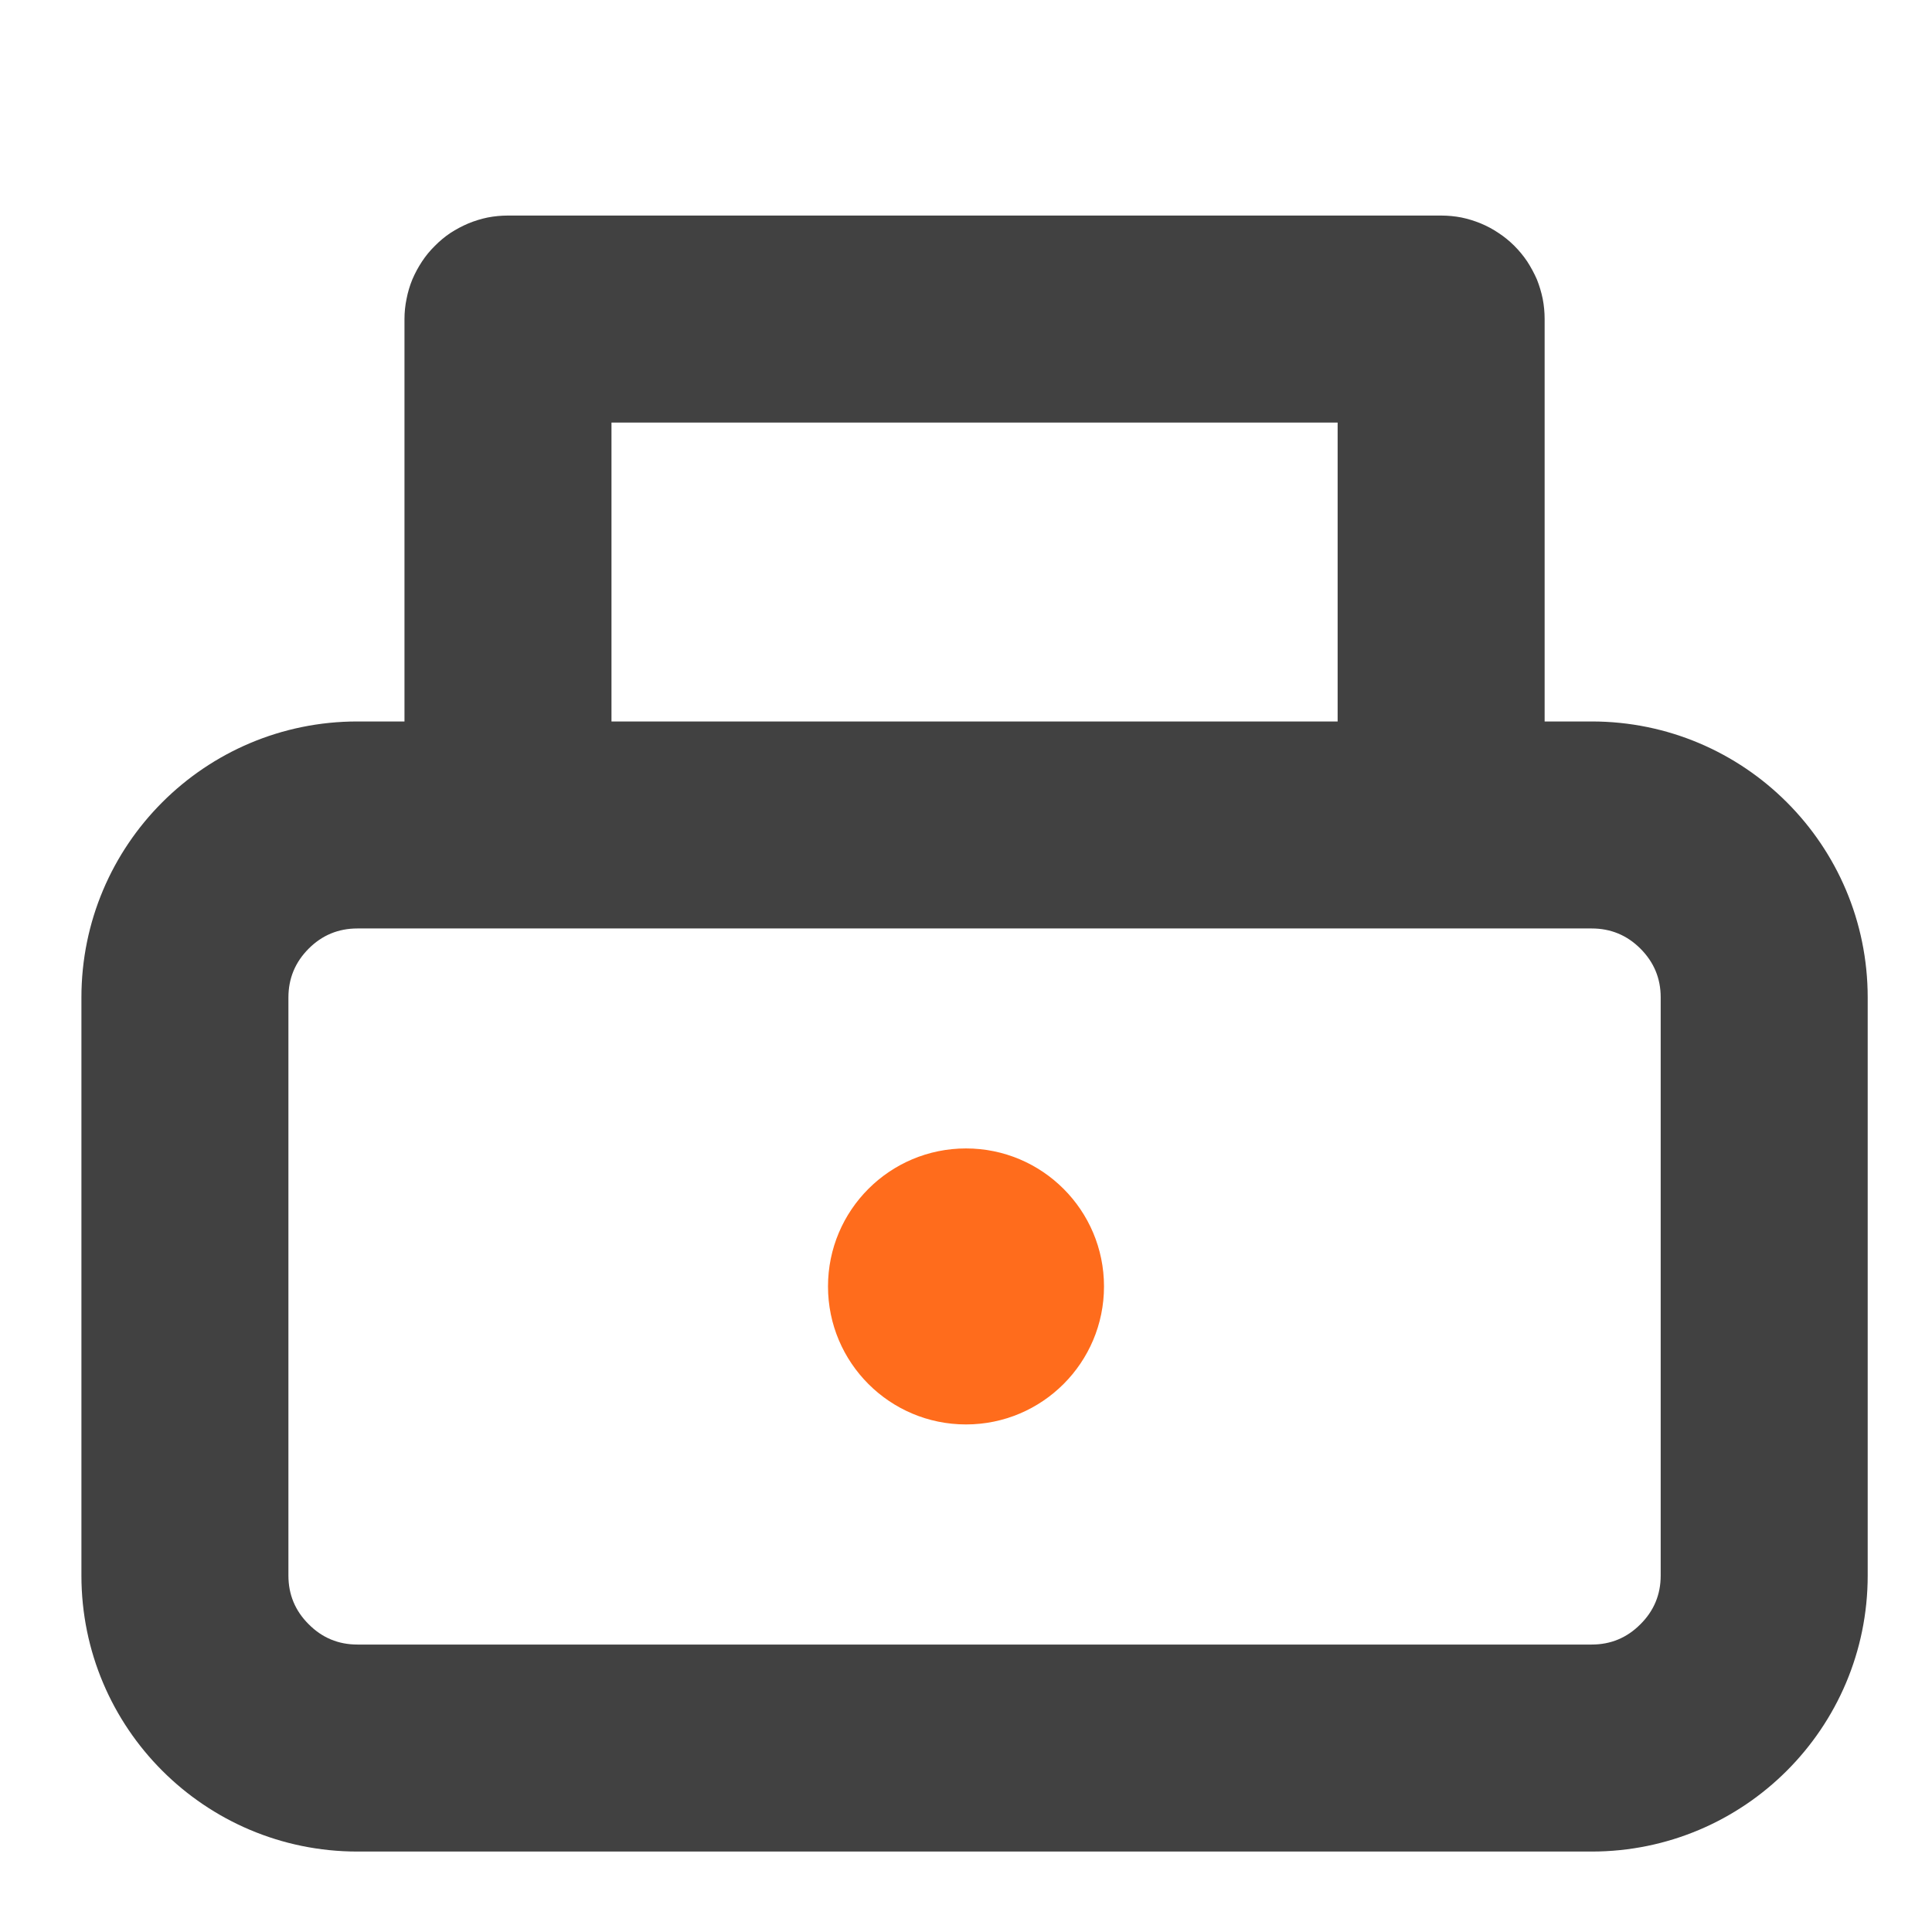
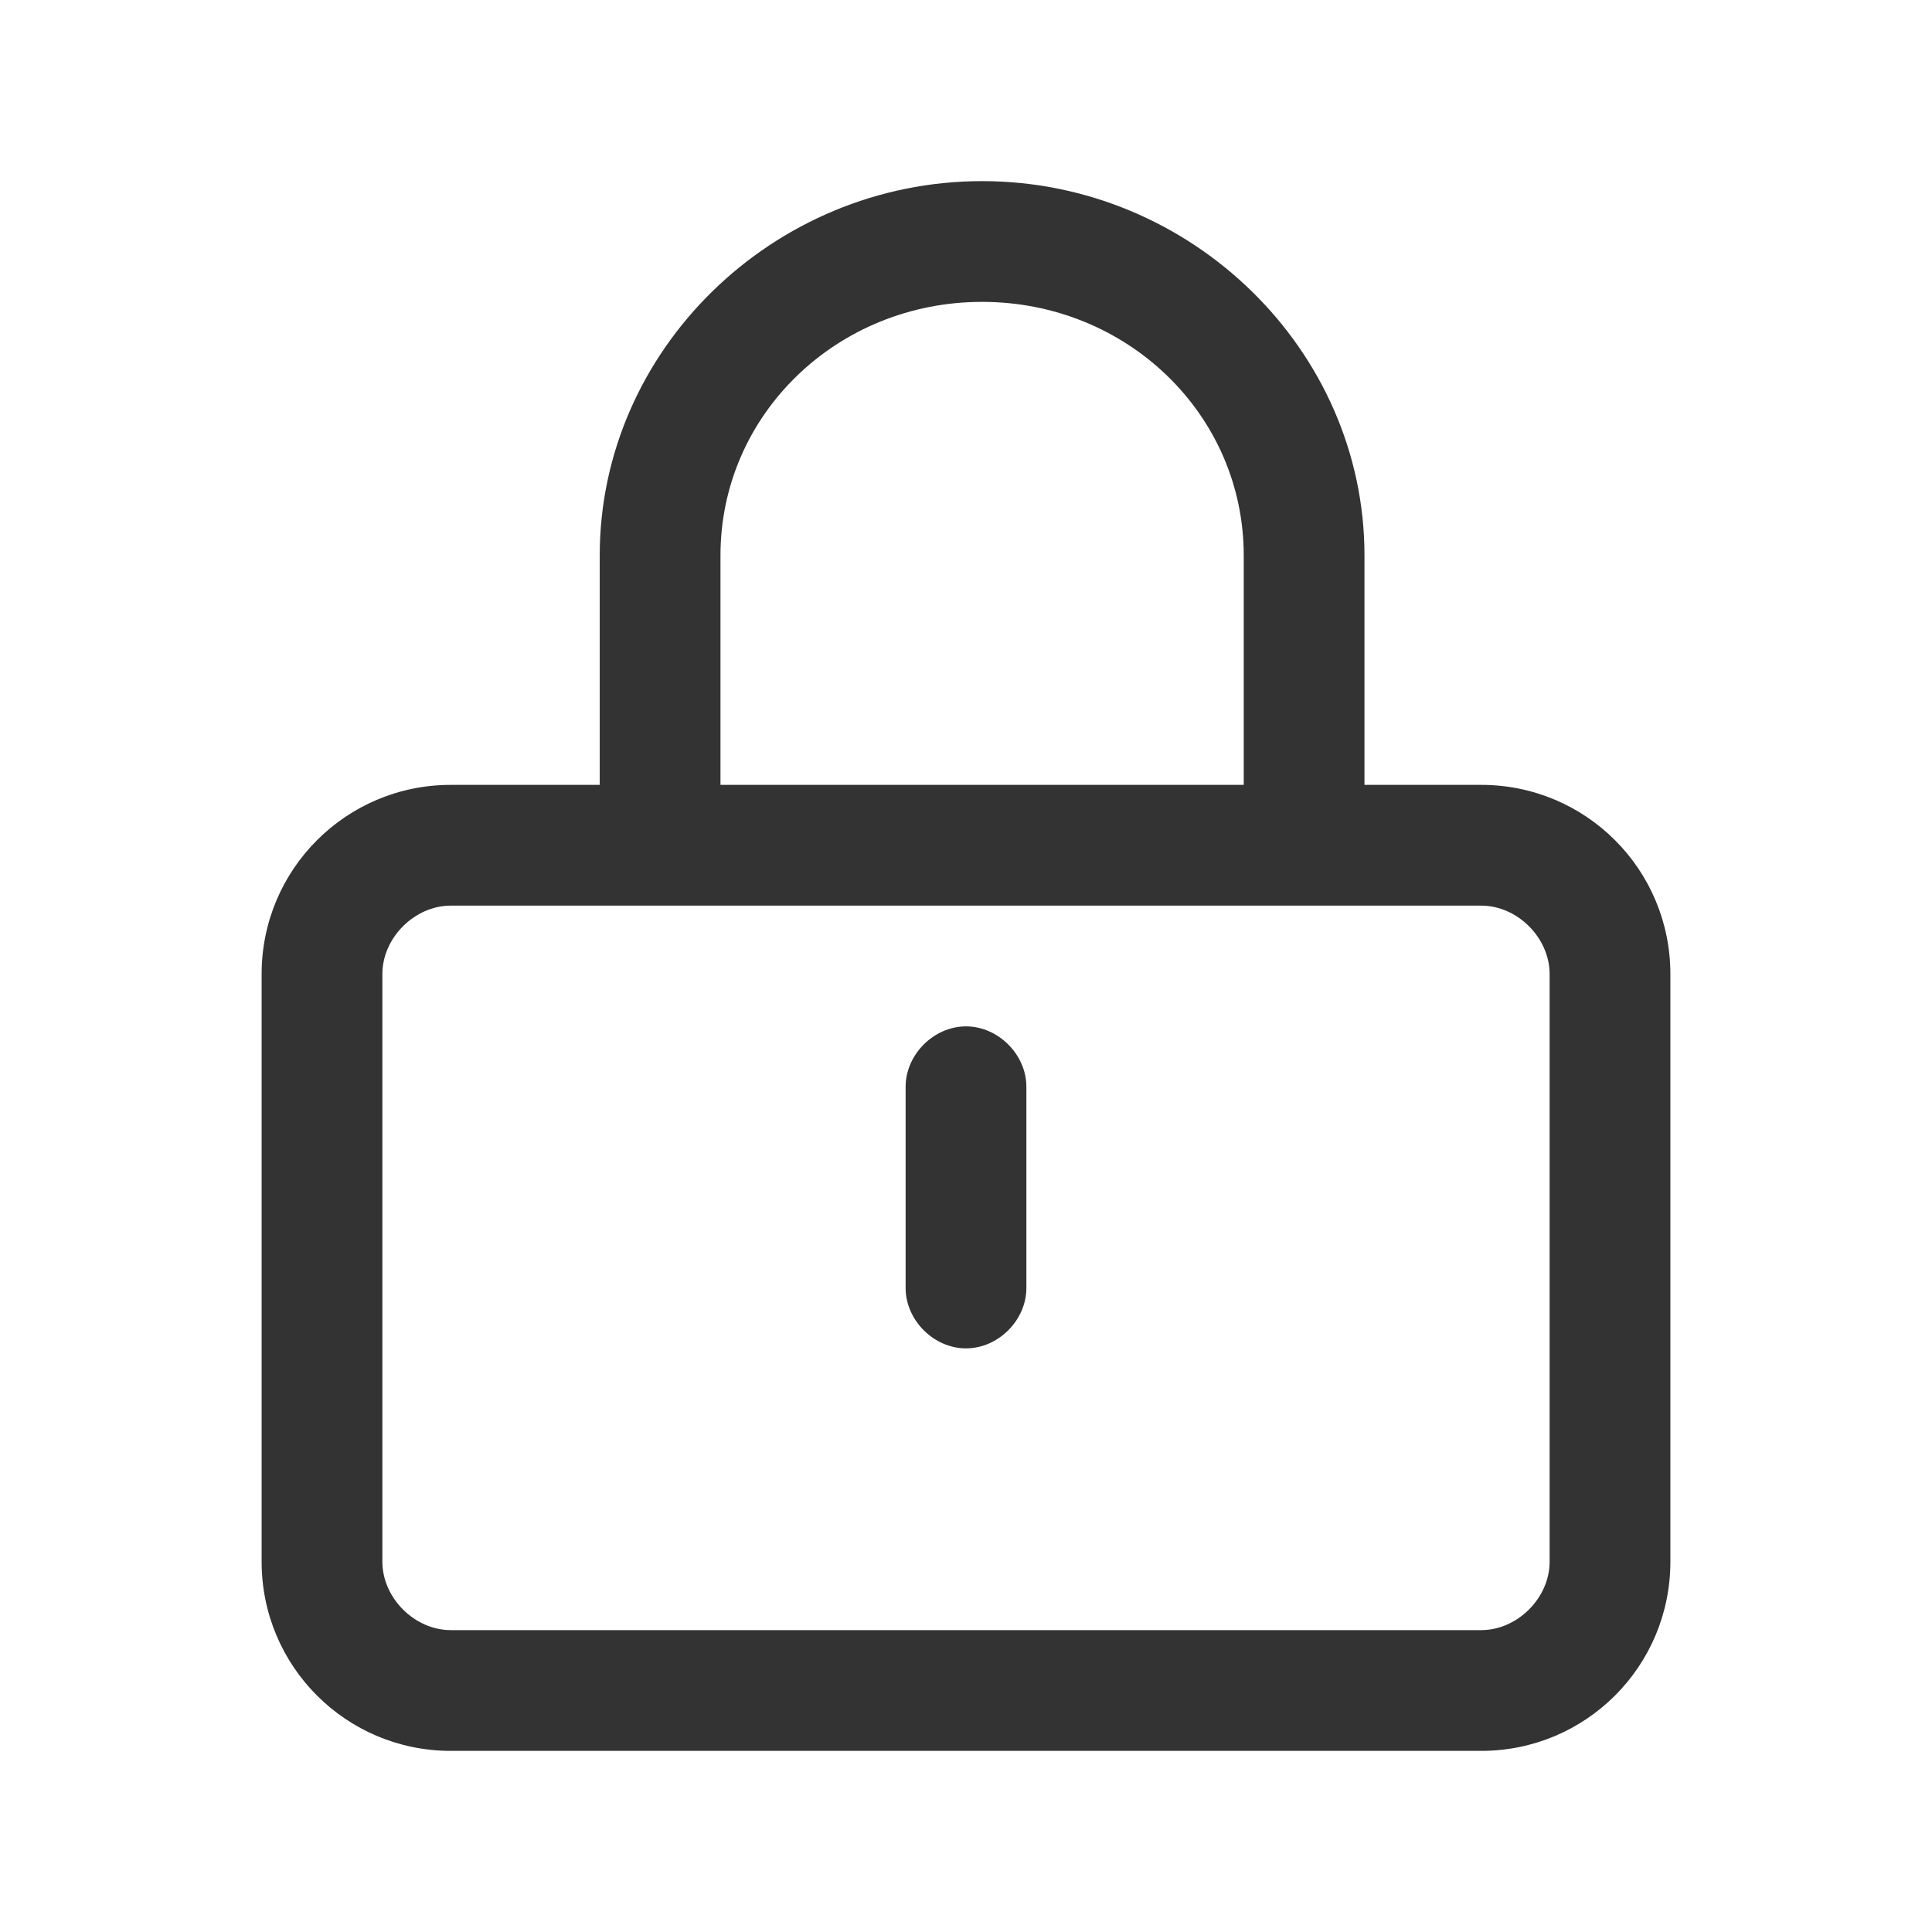
- <svg xmlns="http://www.w3.org/2000/svg" t="1645017840575" class="icon" viewBox="0 0 1024 1024" version="1.1" p-id="4901" width="200" height="200">
-   <defs>
-     <style type="text/css" />
-   </defs>
-   <path d="M43.154 528.677a146.286 146.286 0 0 1 146.286-146.286h654.19a146.286 146.286 0 0 1 146.286 146.286v306.395a146.286 146.286 0 0 1-146.286 146.286H189.44a146.286 146.286 0 0 1-146.286-146.286v-306.469z m109.714 0v306.395q0 15.141 10.752 25.819 10.679 10.752 25.819 10.752h654.19q15.141 0 25.819-10.752 10.752-10.679 10.752-25.819v-306.469q0-15.067-10.752-25.819-10.679-10.679-25.819-10.679H189.44q-15.141 0-25.819 10.679-10.752 10.752-10.752 25.893z" fill="#414141" p-id="4902" />
-   <path d="M708.974 410.697V169.106h54.857v54.857H269.239v-54.857h54.857v254.976h-109.714V169.106q0-5.413 1.097-10.679 1.024-5.339 3.072-10.313 2.121-4.974 5.12-9.509 2.926-4.462 6.802-8.265 3.803-3.877 8.265-6.875 4.535-2.926 9.509-5.047 4.974-2.048 10.24-3.145 5.339-1.024 10.752-1.024H763.831q5.413 0 10.752 1.024 5.266 1.097 10.24 3.145 4.974 2.048 9.509 5.12 4.462 2.926 8.338 6.802 3.803 3.803 6.802 8.265 2.926 4.535 5.12 9.509 1.975 4.974 3.072 10.24 1.024 5.339 1.024 10.752v241.591h-109.714z m109.714 0q0 5.413-1.024 10.679-1.097 5.339-3.145 10.313-2.048 4.974-5.12 9.509-2.926 4.462-6.729 8.265-3.877 3.877-8.338 6.875-4.535 2.926-9.509 5.047-4.974 2.048-10.24 3.145-5.339 1.024-10.752 1.024t-10.679-1.024q-5.339-1.097-10.24-3.145-5.047-2.048-9.509-5.12-4.535-2.926-8.338-6.802-3.803-3.803-6.802-8.265-2.999-4.535-5.12-9.509-2.048-4.974-3.072-10.24-1.097-5.339-1.097-10.752t1.097-10.679q1.024-5.339 3.072-10.24 2.121-5.12 5.12-9.509 2.926-4.535 6.802-8.338 3.803-3.803 8.338-6.875 4.462-2.926 9.509-5.047 4.901-2.048 10.24-3.145 5.266-1.024 10.679-1.024t10.752 1.024q5.266 1.097 10.24 3.145 4.974 2.048 9.509 5.12 4.462 2.926 8.338 6.802 3.803 3.803 6.802 8.265 2.926 4.535 5.12 9.509 1.975 4.974 3.072 10.24 1.024 5.339 1.024 10.752z m-494.592 13.385q0 5.413-1.024 10.752-1.097 5.266-3.145 10.24-2.048 5.047-5.12 9.509-2.926 4.462-6.802 8.338-3.803 3.803-8.265 6.802-4.535 2.999-9.509 5.12-4.974 1.975-10.24 3.072-5.339 1.024-10.752 1.024t-10.679-1.024q-5.339-1.097-10.24-3.145-5.12-2.048-9.509-5.12-4.535-2.926-8.338-6.729-3.803-3.877-6.802-8.338-2.999-4.462-5.12-9.509-2.048-4.974-3.072-10.24-1.097-5.339-1.097-10.752t1.097-10.679q1.024-5.266 3.072-10.24 2.121-5.047 5.12-9.509 2.926-4.535 6.802-8.338 3.803-3.803 8.265-6.802 4.535-2.999 9.509-5.12 4.974-2.048 10.24-3.072 5.339-1.097 10.752-1.097t10.679 1.097q5.339 1.024 10.313 3.072 4.974 2.121 9.509 5.12 4.462 2.926 8.265 6.802 3.877 3.803 6.875 8.338 2.926 4.462 5.12 9.509 1.975 4.974 3.072 10.24 1.024 5.266 1.024 10.679z" fill="#414141" p-id="4903" />
-   <path d="M585.143 681.838a73.143 73.143 0 1 1-146.286 0 73.143 73.143 0 0 1 146.286 0z" fill="#FF6C1C" p-id="4904" />
+ <svg xmlns="http://www.w3.org/2000/svg" class="icon" width="200px" height="200.00px" viewBox="0 0 1024 1024" version="1.1">
+   <path fill="#333333" d="M785.067 416h-61.867v-121.6c0-108.8-91.733-198.4-202.667-198.4s-202.667 89.6-202.667 198.4v121.6h-78.933c-55.467 0-100.267 44.8-100.267 100.267v311.467c0 55.467 44.8 100.267 100.267 100.267h546.133c55.467 0 100.267-44.8 100.267-100.267V516.267c0-55.467-44.8-100.267-100.267-100.267z m-403.2-121.6c0-74.667 61.867-134.4 138.667-134.4s138.667 59.733 138.667 134.4v121.6h-277.333v-121.6z m439.467 533.333c0 19.2-17.067 36.267-36.267 36.267H238.933c-19.2 0-36.267-17.067-36.267-36.267V516.267c0-19.2 17.067-36.267 36.267-36.267h546.133c19.2 0 36.267 17.067 36.267 36.267v311.467zM512 544c-17.067 0-32 14.933-32 32v106.667c0 17.067 14.933 32 32 32s32-14.933 32-32v-106.667c0-17.067-14.933-32-32-32z" />
</svg>
